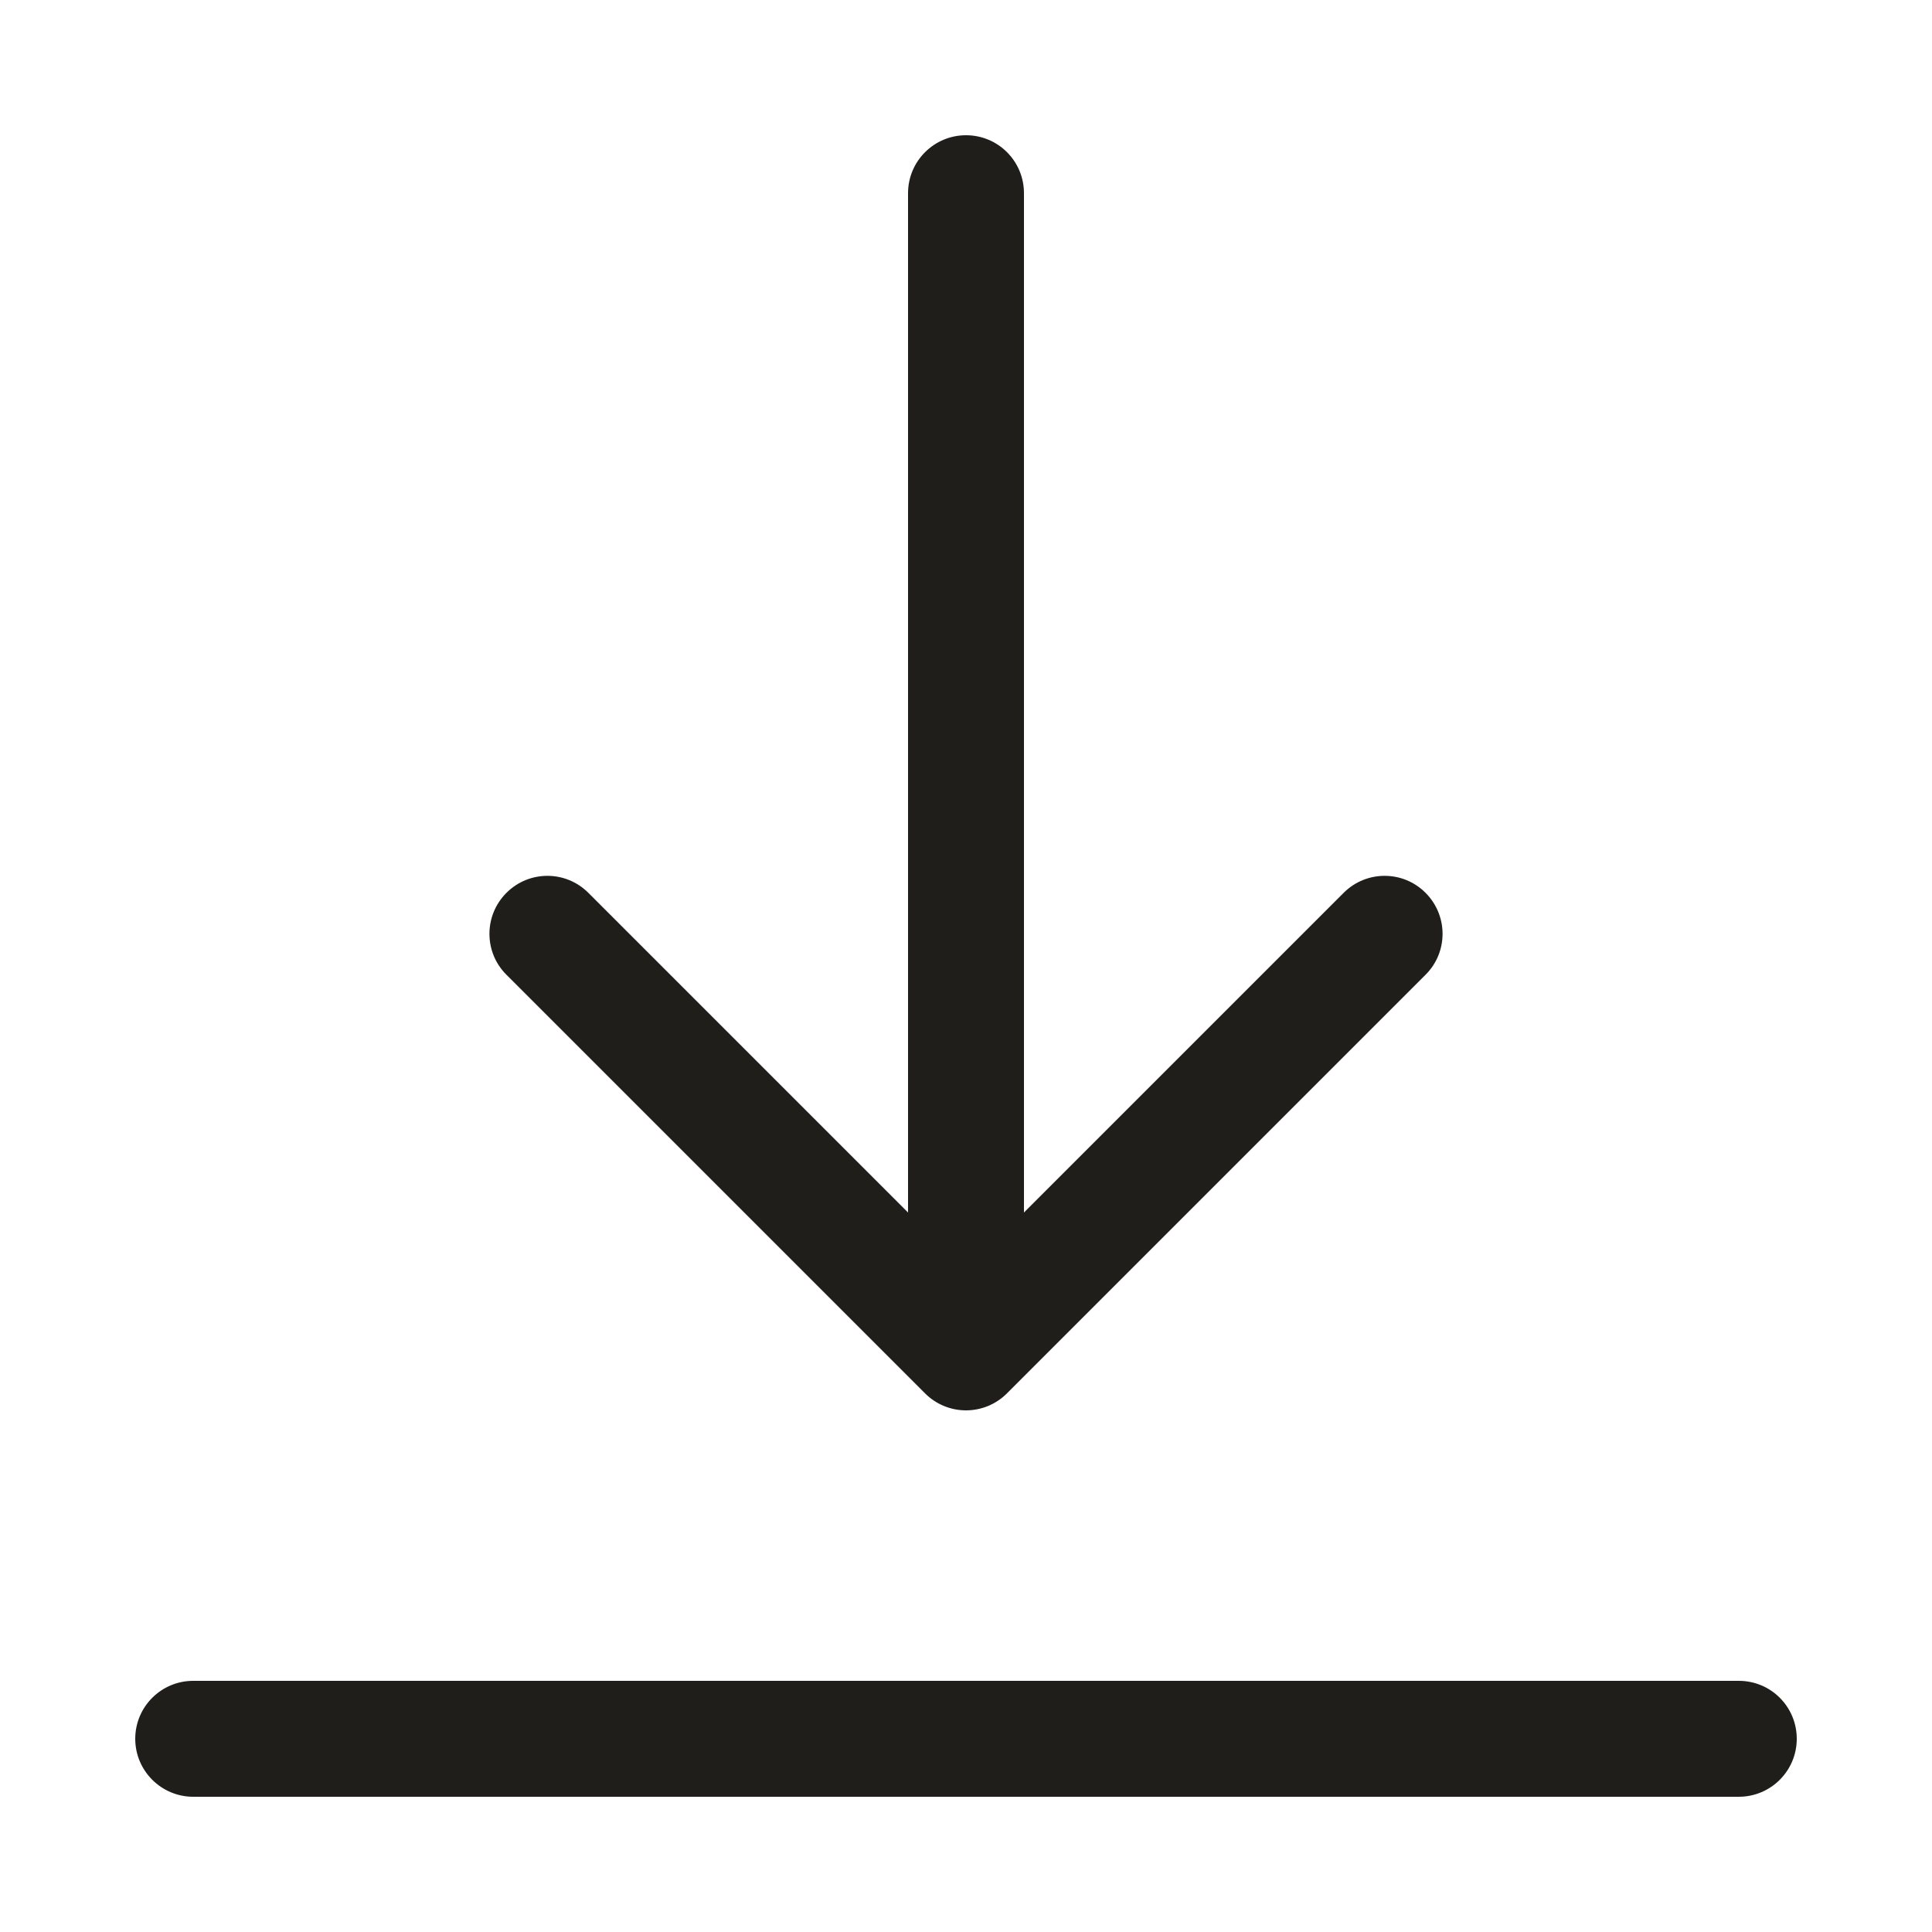
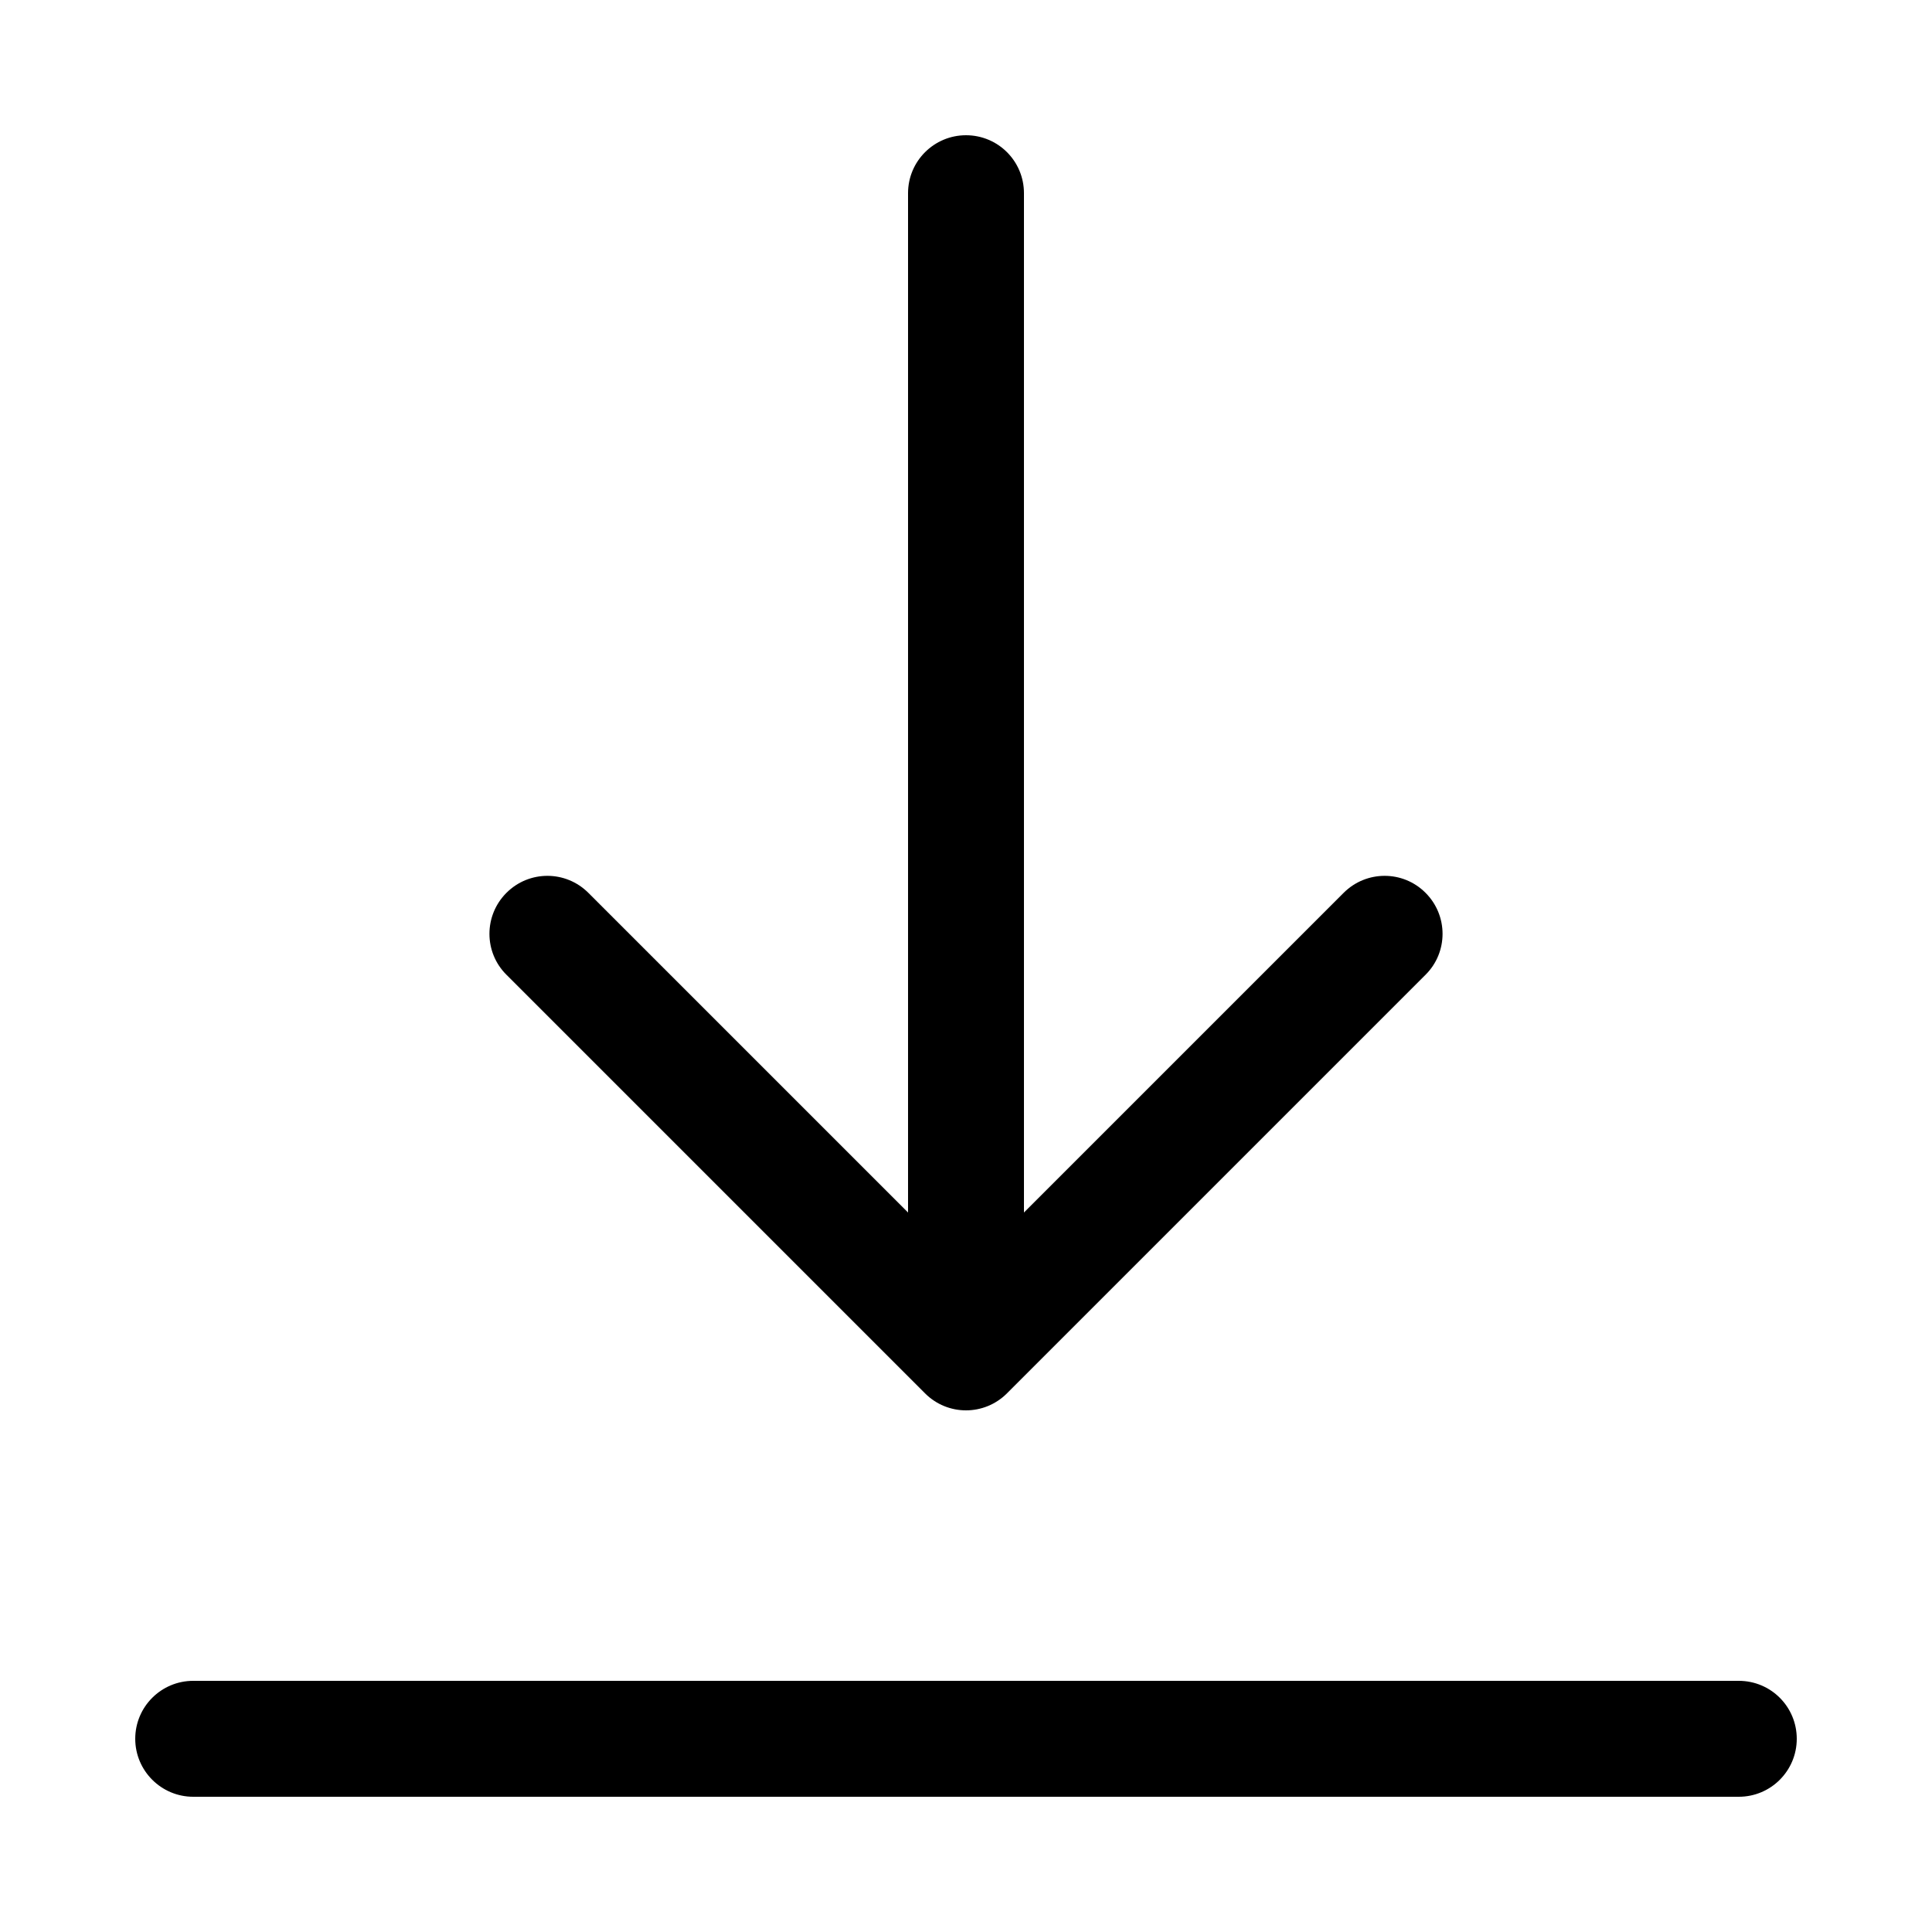
<svg xmlns="http://www.w3.org/2000/svg" width="100%" height="100%" viewBox="0 0 15 15" fill="none">
-   <path d="M13.5 13.95C13.749 13.95 13.95 13.748 13.95 13.5C13.95 13.251 13.749 13.05 13.5 13.05L1.5 13.05C1.252 13.05 1.05 13.251 1.05 13.5C1.05 13.748 1.252 13.95 1.5 13.95L13.5 13.95Z" fill="#1F1E1B" />
-   <path d="M11.068 7.568C11.244 7.393 11.244 7.108 11.068 6.932C10.893 6.756 10.608 6.756 10.432 6.932L7.95 9.414L7.95 1.5C7.95 1.251 7.749 1.05 7.5 1.05C7.252 1.05 7.05 1.251 7.05 1.5V9.414L4.568 6.932C4.392 6.756 4.108 6.756 3.932 6.932C3.756 7.108 3.756 7.393 3.932 7.568L7.182 10.818C7.358 10.994 7.642 10.994 7.818 10.818L11.068 7.568Z" fill="#1F1E1B" />
+   <path d="M13.5 13.95C13.749 13.95 13.95 13.748 13.95 13.5C13.95 13.251 13.749 13.05 13.5 13.05L1.5 13.05C1.252 13.05 1.05 13.251 1.05 13.5C1.05 13.748 1.252 13.95 1.5 13.95L13.5 13.95Z" fill="currentColor" />
+   <path d="M11.068 7.568C11.244 7.393 11.244 7.108 11.068 6.932C10.893 6.756 10.608 6.756 10.432 6.932L7.95 9.414L7.95 1.5C7.95 1.251 7.749 1.05 7.5 1.05C7.252 1.05 7.05 1.251 7.05 1.5V9.414L4.568 6.932C4.392 6.756 4.108 6.756 3.932 6.932C3.756 7.108 3.756 7.393 3.932 7.568L7.182 10.818C7.358 10.994 7.642 10.994 7.818 10.818L11.068 7.568Z" fill="currentColor" />
</svg>
